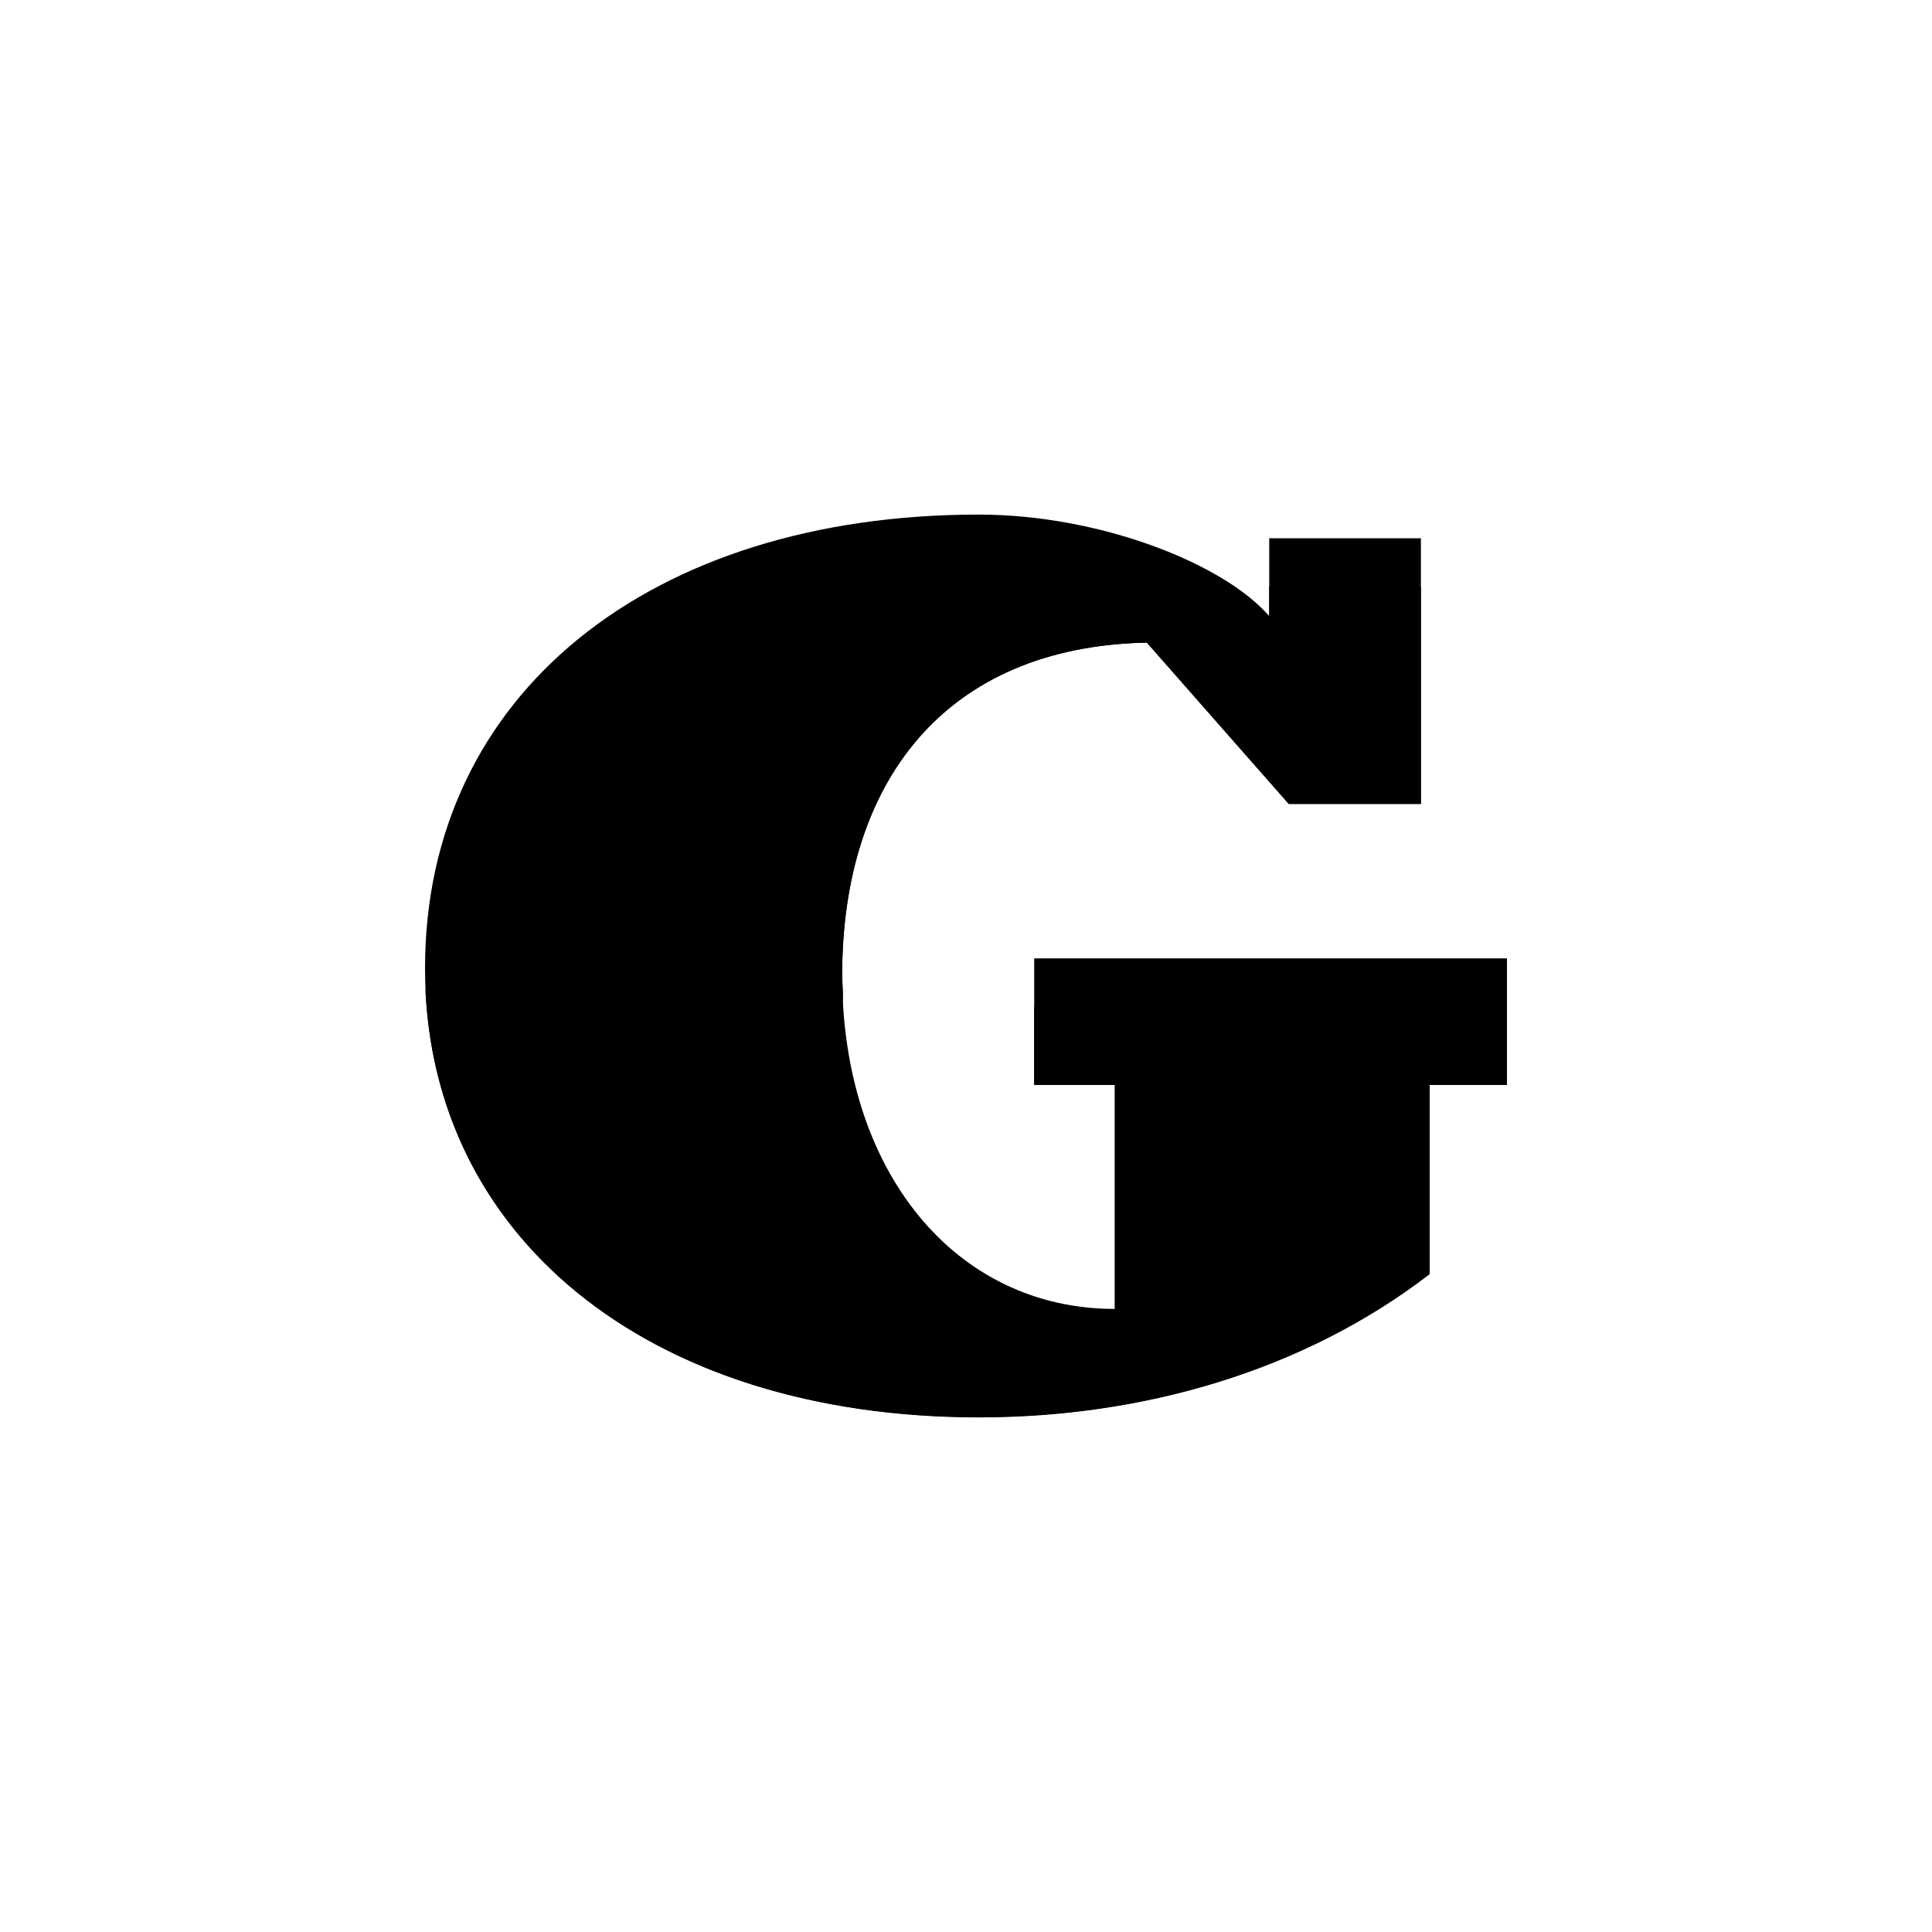
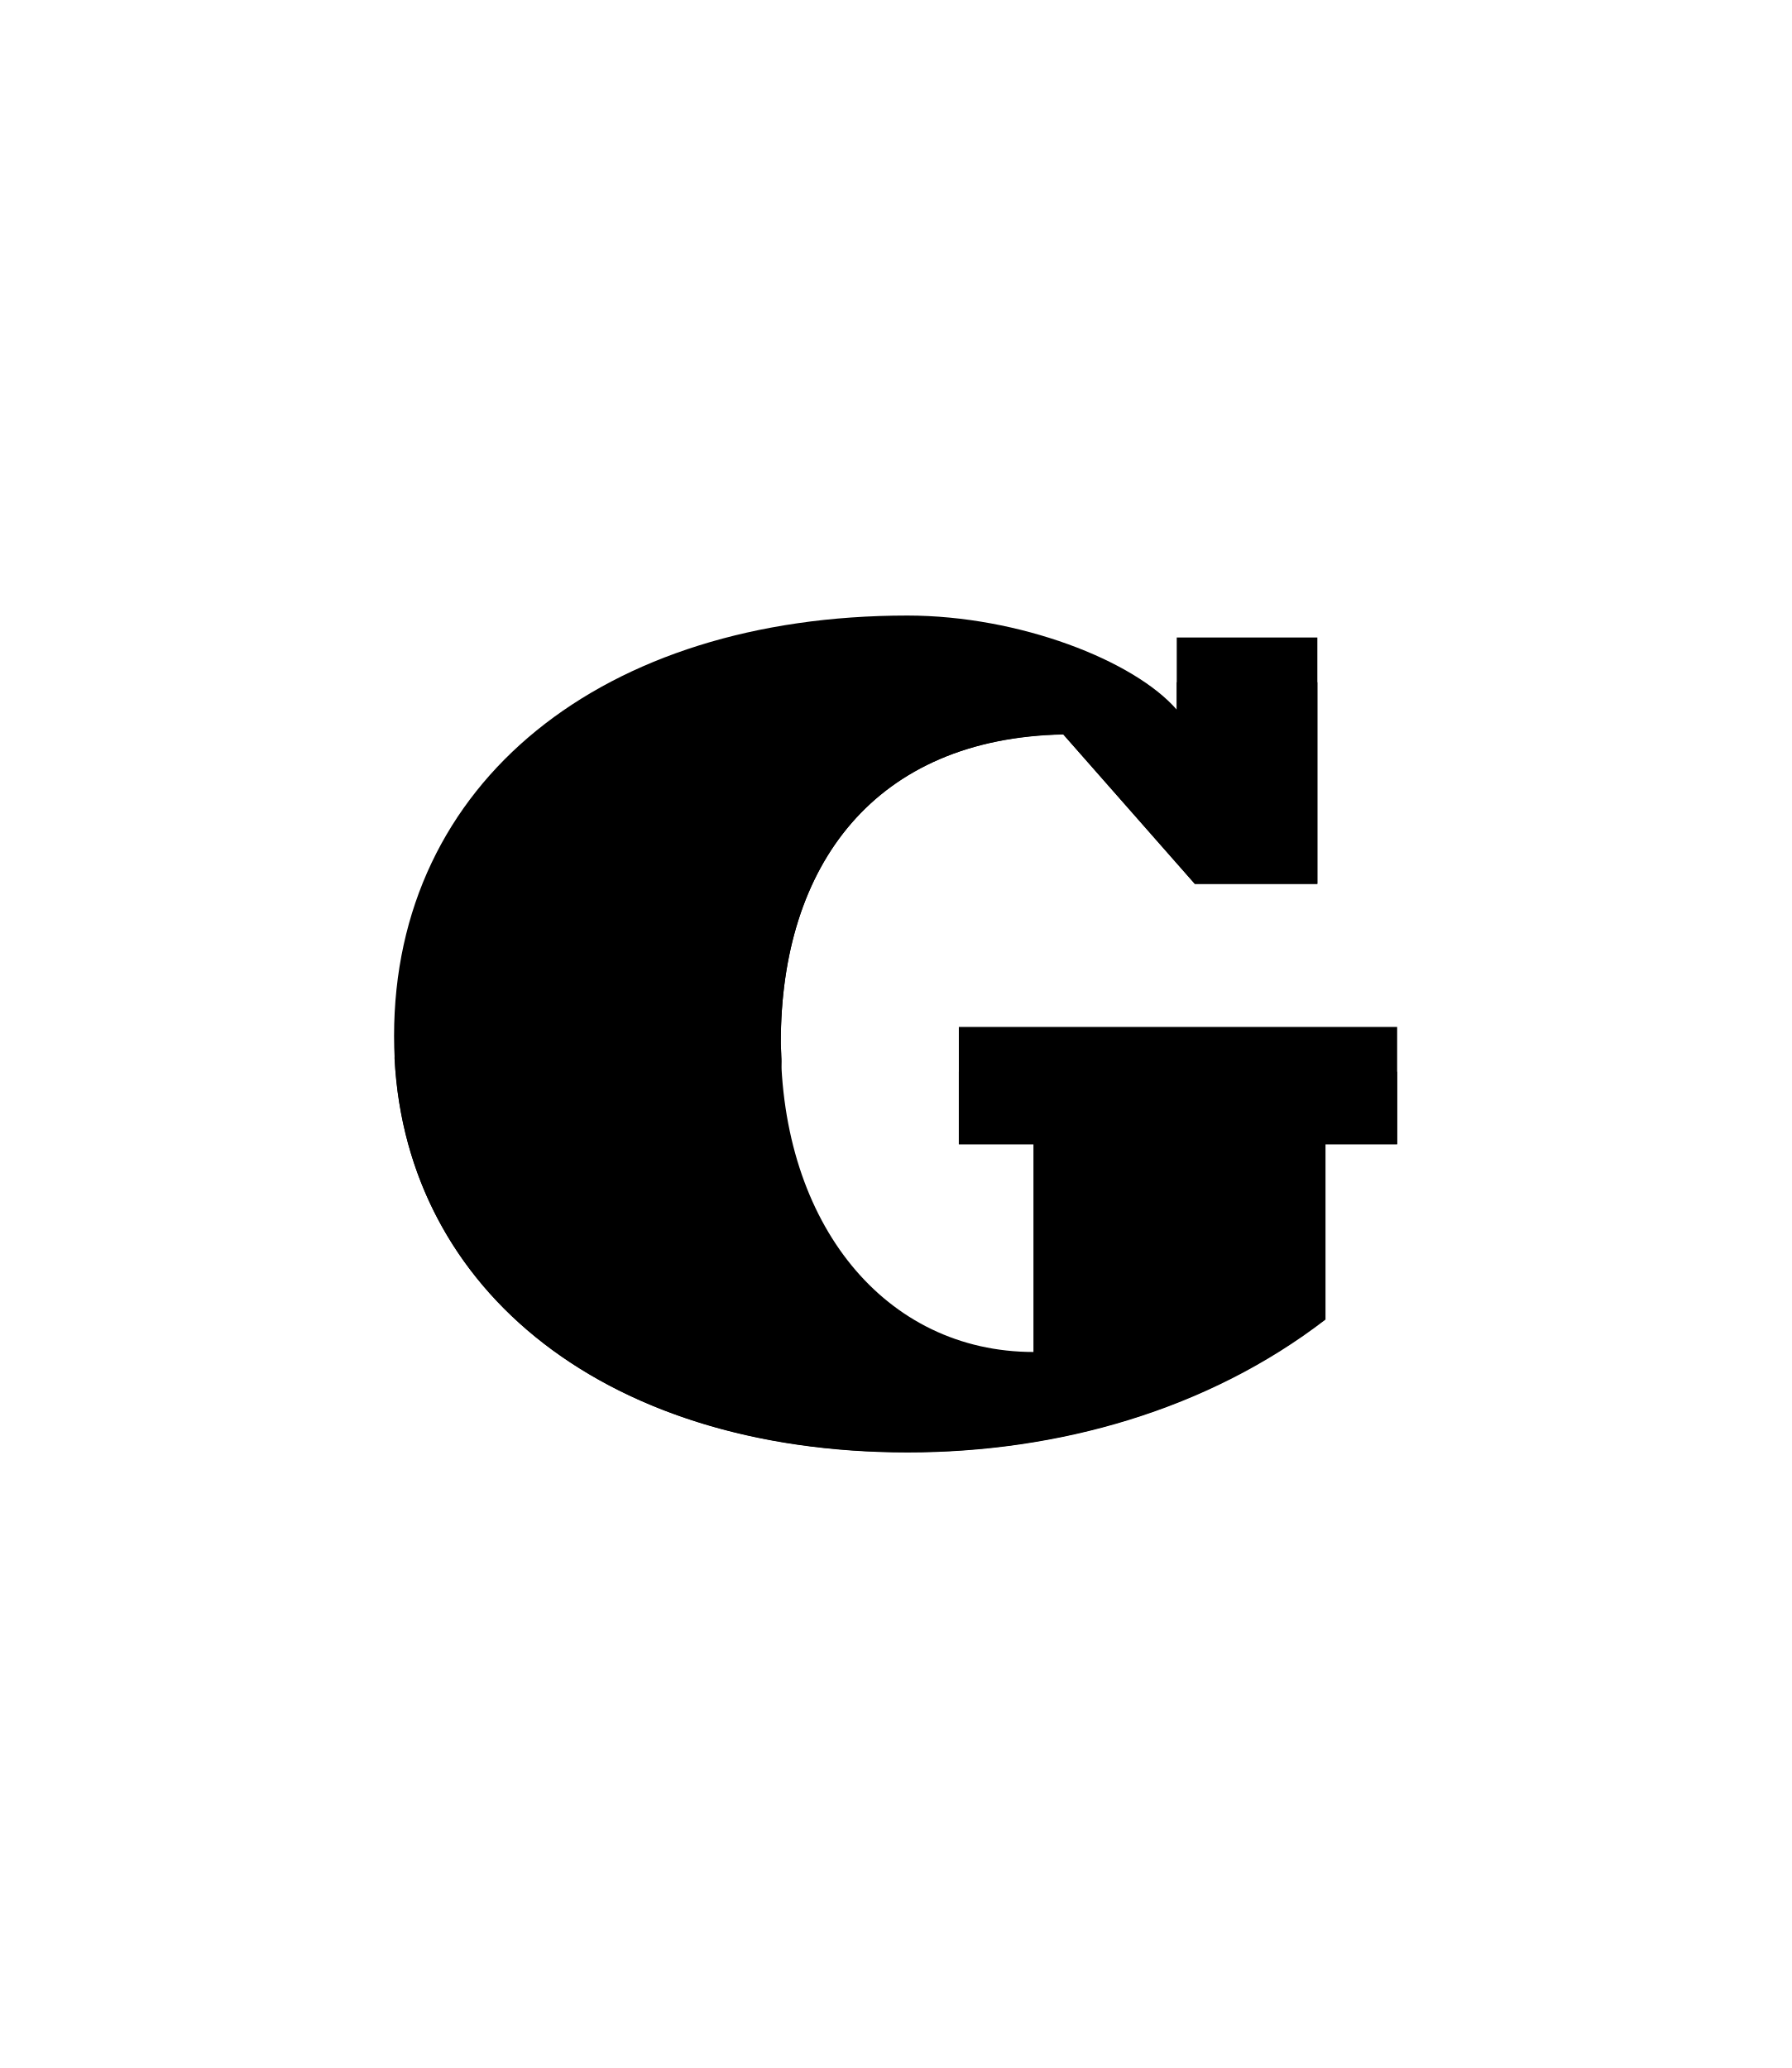
- <svg viewBox="0 0 200 200">
-   <path class="gBottom" d="M131.39,63.78V55.72h15.7v27.5H133.41l-14.69-16.7c-21,.43-31.54,14.54-31.54,34.42,0,20.3,11.67,34.56,28.23,34.56V112.31h-8.35V99.21H156v13.1H148V131.9c-13.1,10.08-29.81,14.83-46.65,14.83C67,146.73,44,127.86,44,100.22c0-28.37,23.32-46.95,57.31-46.95C113.82,53.27,126.64,58.31,131.39,63.78Z" />
-   <path class="gFace" d="M107.06,112.31h8.35V140.5c-16.56,0-28.23-14.26-28.23-34.56,0-.86,0-1.7.07-2.54s-.07-1.63-.07-2.46c0-19.88,10.52-34,31.54-34.42l14.69,16.7h13.68V60.72h-15.7v8.06c-4.75-5.47-17.57-10.51-30.09-10.51-33,0-55.91,17.49-57.25,44.43,1.34,26.29,24,44,57.25,44,16.84,0,33.55-4.75,46.65-14.83V112.31H156v-8.1H107.06Z" />
+ <svg viewBox="0 0 200 230.94">
+   <path class="gBottom" d="M131.39,79.25V71.19h15.7v27.5H133.41L118.72,82c-21,.43-31.54,14.54-31.54,34.42,0,20.3,11.67,34.56,28.23,34.56V127.78h-8.35v-13.1H156v13.1H148v19.58c-13.1,10.08-29.81,14.84-46.65,14.84C67,162.2,44,143.33,44,115.69c0-28.37,23.32-46.95,57.31-46.95C113.82,68.74,126.64,73.78,131.39,79.25Z" />
+   <path class="gFace" d="M107.06,127.78h8.35V156c-16.56,0-28.23-14.26-28.23-34.56,0-.86,0-1.7.07-2.54s-.07-1.63-.07-2.46c0-19.88,10.52-34,31.54-34.42l14.69,16.7h13.68V76.19h-15.7v8.06c-4.75-5.47-17.57-10.51-30.09-10.51-33,0-55.91,17.49-57.25,44.43,1.34,26.29,24,44,57.25,44,16.84,0,33.55-4.76,46.65-14.84V127.78H156v-8.1H107.06Z" />
</svg>
